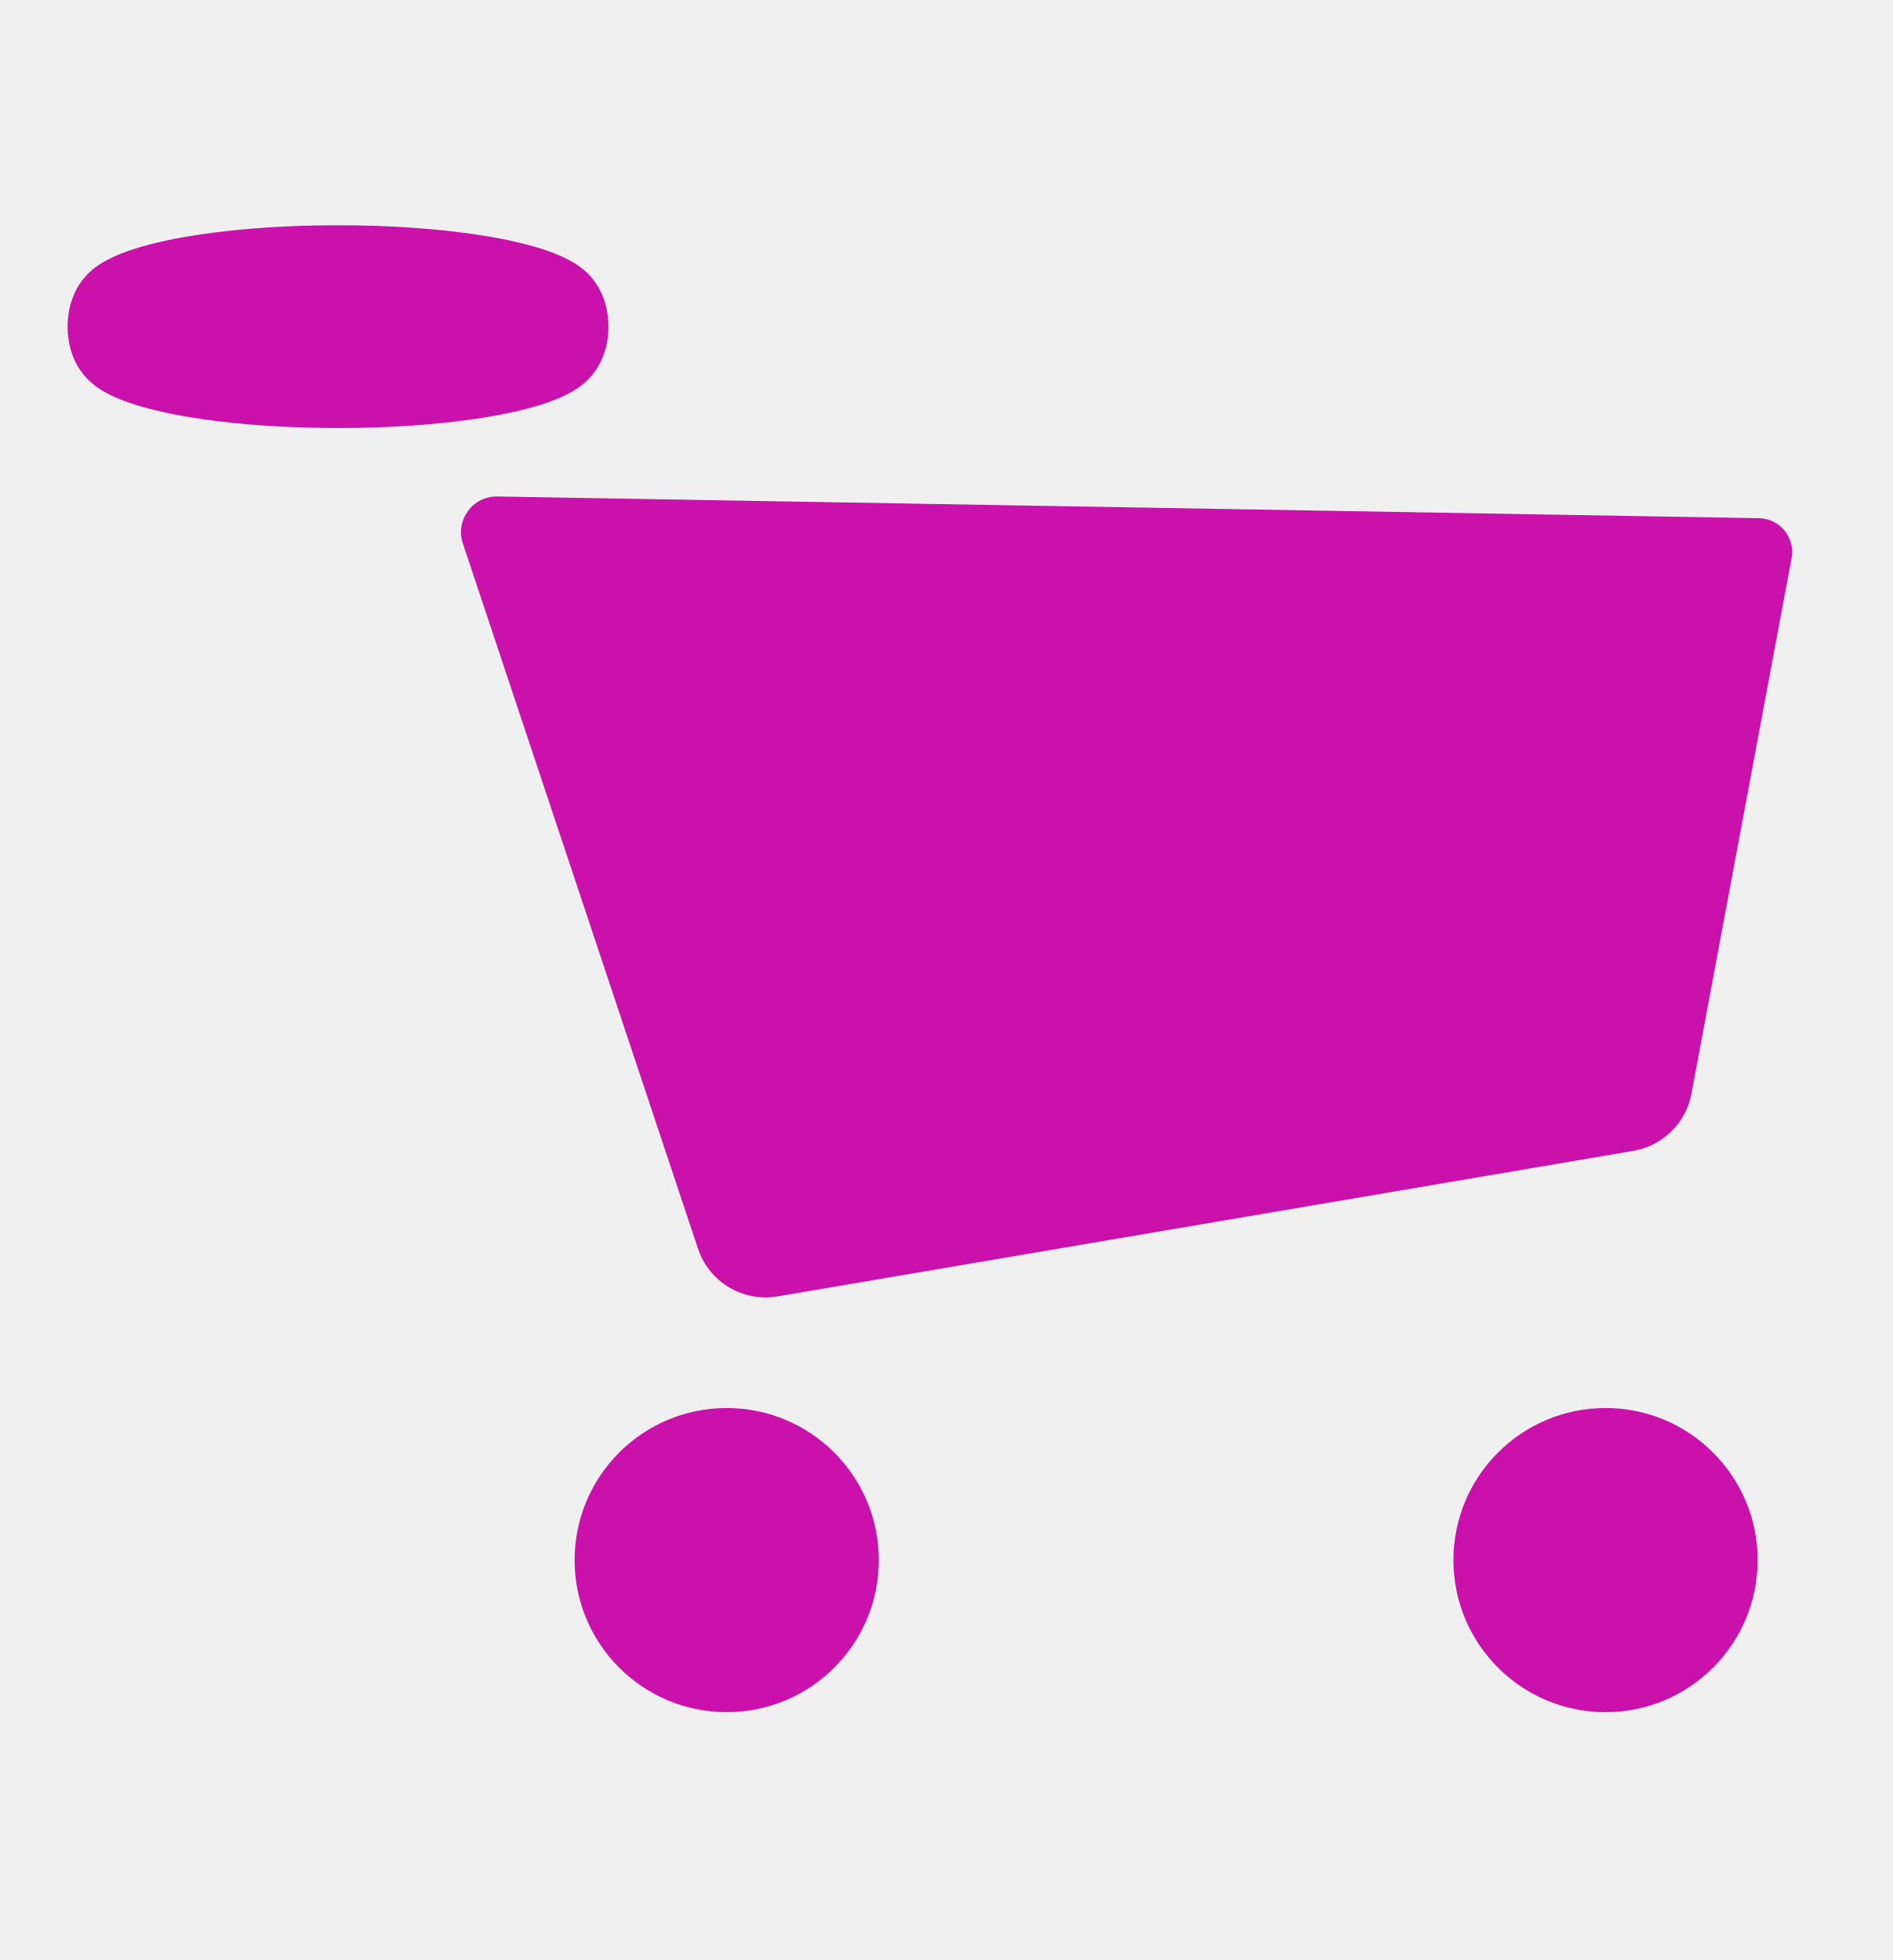
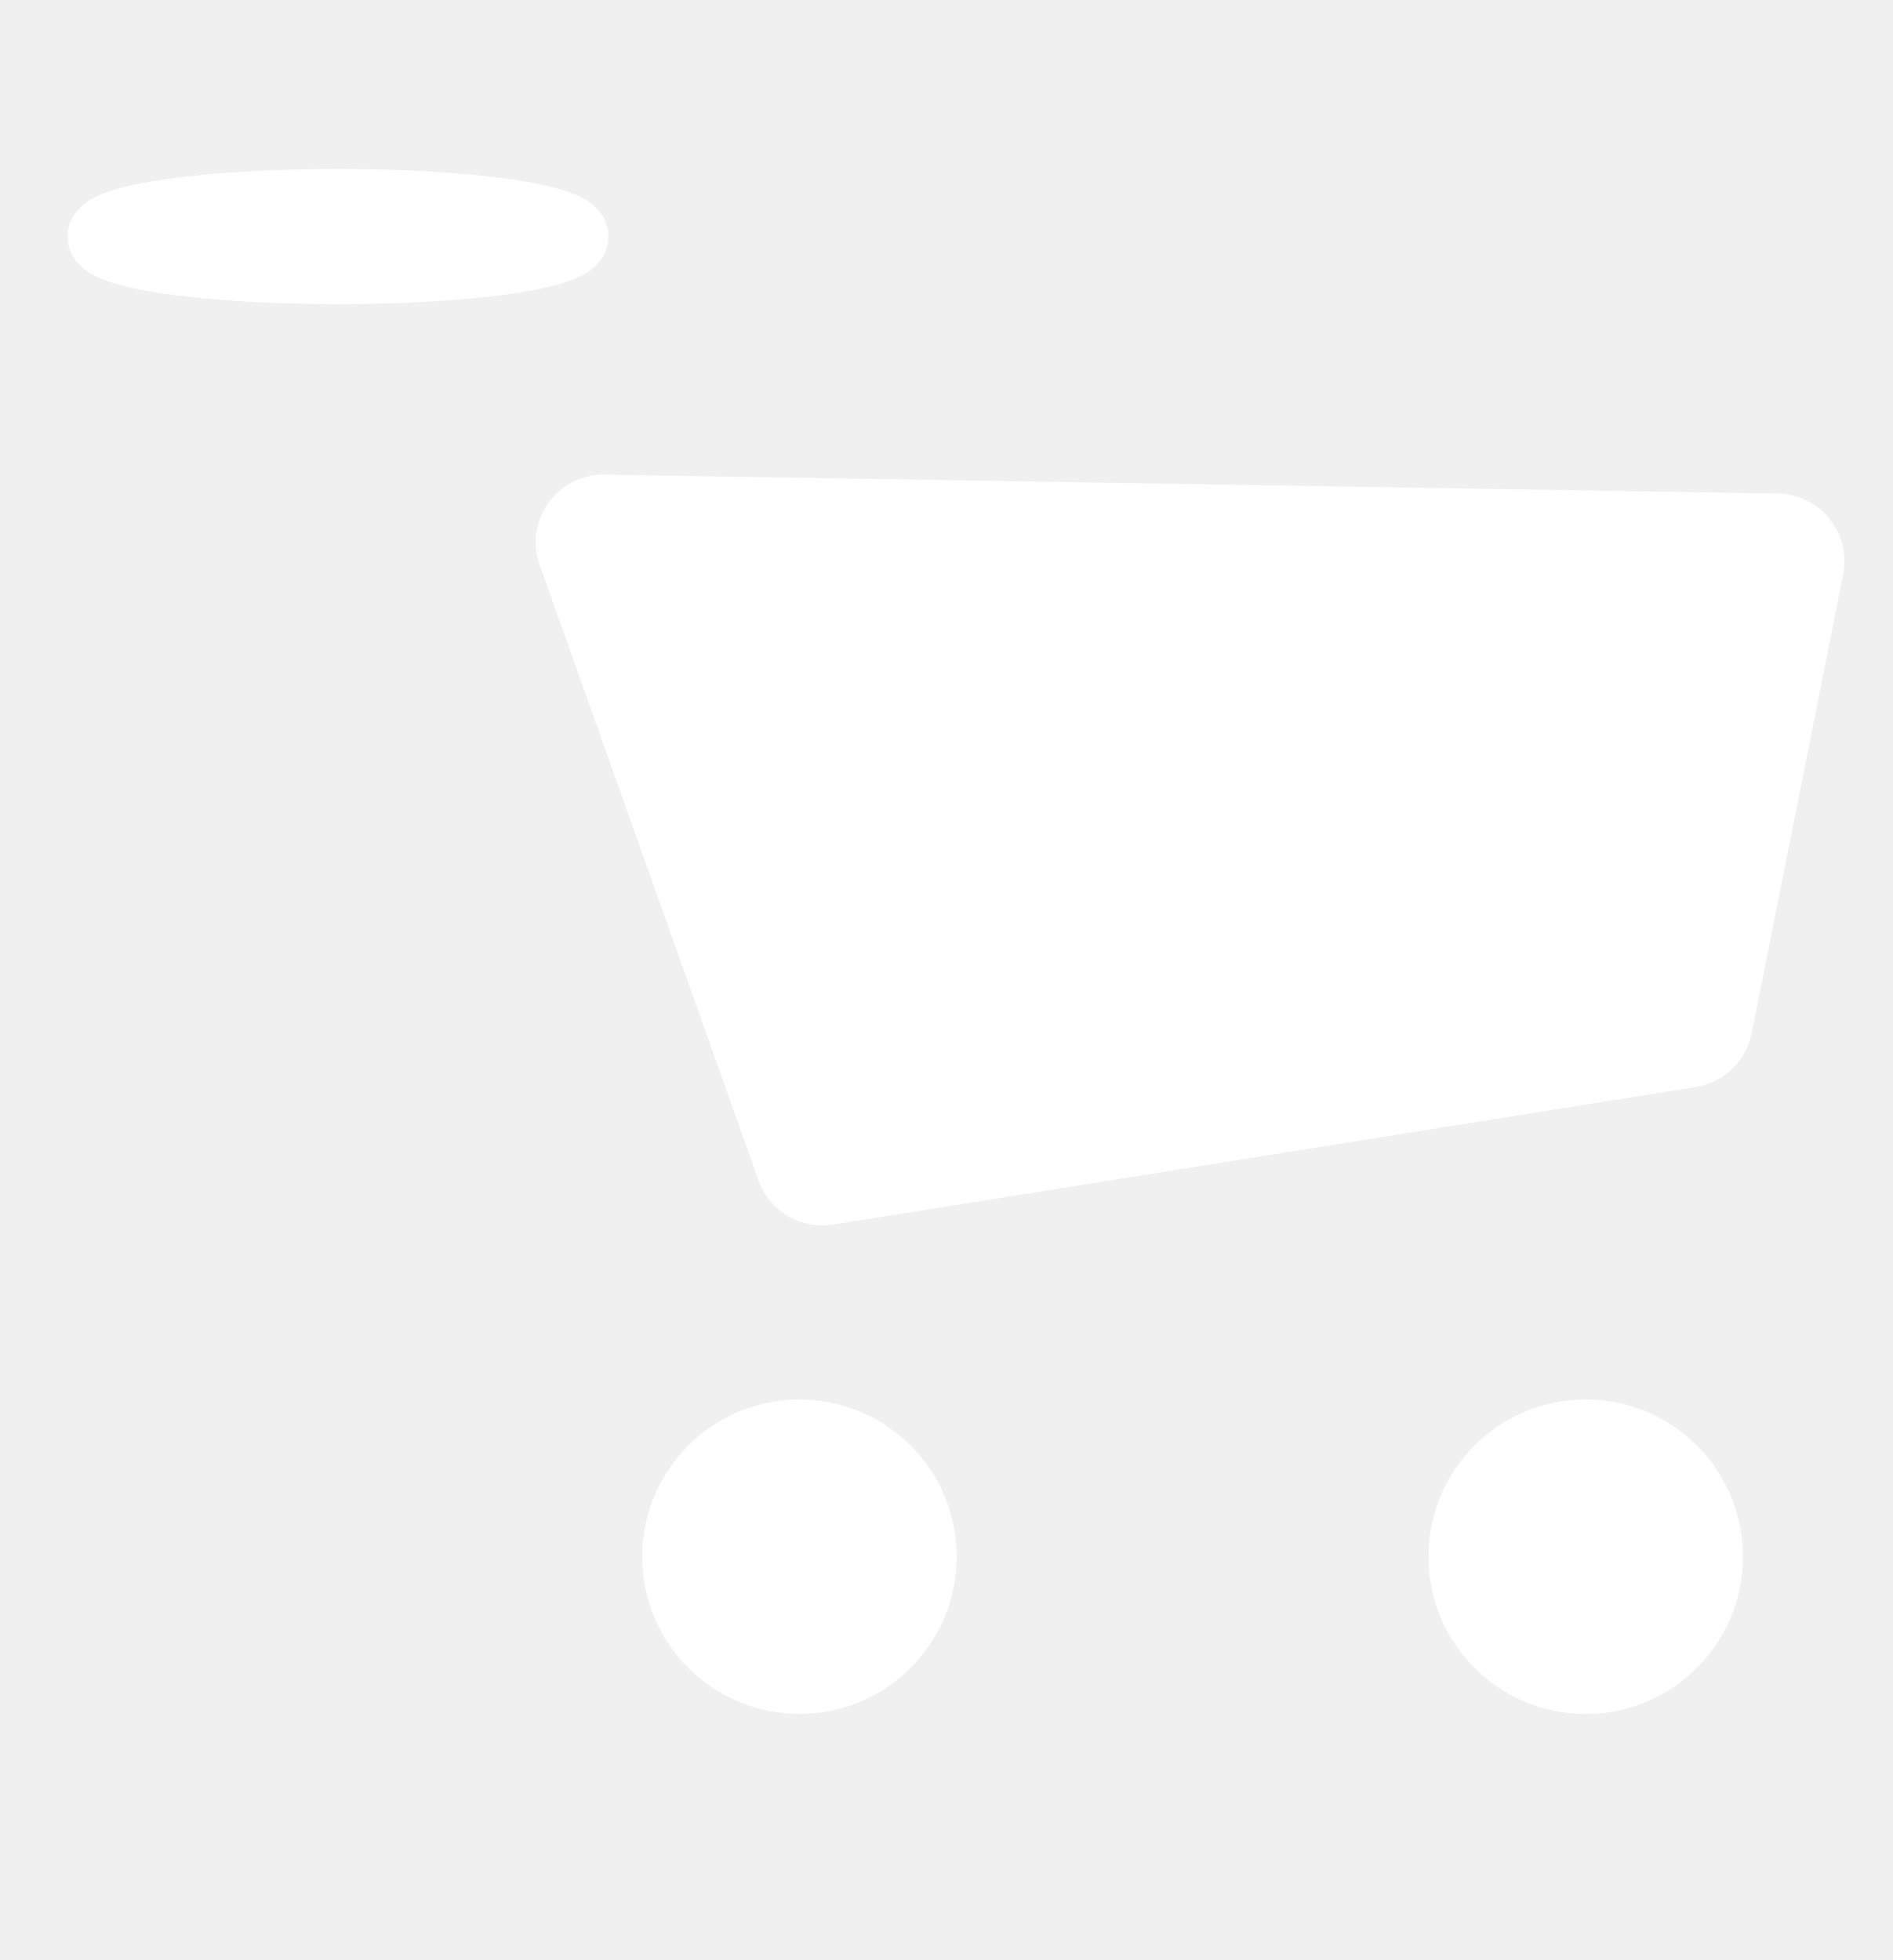
<svg xmlns="http://www.w3.org/2000/svg" width="28" height="29" viewBox="0 0 28 29" fill="none">
-   <path fill-rule="evenodd" clip-rule="evenodd" d="M10.325 18.474C10.489 18.969 10.99 19.269 11.504 19.181L24.16 17.028C24.596 16.954 24.94 16.616 25.021 16.181L26.502 8.259C26.559 7.955 26.329 7.672 26.019 7.667L7.357 7.346C6.993 7.34 6.732 7.695 6.847 8.041L10.325 18.474Z" fill="#CB11AB" />
-   <path fill-rule="evenodd" clip-rule="evenodd" d="M23.75 25.333C24.993 25.333 26 24.326 26 23.083C26 21.841 24.993 20.833 23.75 20.833C22.507 20.833 21.5 21.841 21.5 23.083C21.5 24.326 22.507 25.333 23.75 25.333Z" fill="#CB11AB" />
-   <path fill-rule="evenodd" clip-rule="evenodd" d="M10.75 25.333C11.993 25.333 13 24.326 13 23.083C13 21.841 11.993 20.833 10.75 20.833C9.507 20.833 8.5 21.841 8.5 23.083C8.5 24.326 9.507 25.333 10.75 25.333Z" fill="#CB11AB" />
-   <path fill-rule="evenodd" clip-rule="evenodd" d="M2.454 3.56C3.118 3.418 4.017 3.333 5 3.333C5.983 3.333 6.882 3.418 7.546 3.56C7.873 3.631 8.165 3.719 8.385 3.831C8.492 3.885 8.612 3.959 8.715 4.067C8.8 4.156 9 4.402 9 4.833C9 5.264 8.8 5.51 8.715 5.599C8.612 5.707 8.492 5.782 8.385 5.836C8.165 5.947 7.873 6.036 7.546 6.106C6.882 6.248 5.983 6.333 5 6.333C4.017 6.333 3.118 6.248 2.454 6.106C2.127 6.036 1.835 5.947 1.615 5.836C1.508 5.782 1.388 5.707 1.285 5.599C1.2 5.51 1 5.264 1 4.833C1 4.402 1.2 4.156 1.285 4.067C1.388 3.959 1.508 3.885 1.615 3.831C1.835 3.719 2.127 3.631 2.454 3.56Z" fill="#CB11AB" />
+   <path fill-rule="evenodd" clip-rule="evenodd" d="M11.221 17.466C11.383 17.921 11.845 18.195 12.321 18.119L25.087 16.083C25.5 16.017 25.829 15.701 25.911 15.291L27.265 8.499C27.387 7.886 26.925 7.313 26.301 7.303L8.941 7.023C8.244 7.012 7.749 7.701 7.983 8.358L11.221 17.466Z" fill="white" />
+   <path fill-rule="evenodd" clip-rule="evenodd" d="M11.826 25.359C13.111 25.359 14.152 24.318 14.152 23.033C14.152 21.748 13.111 20.707 11.826 20.707C10.541 20.707 9.5 21.748 9.5 23.033C9.5 24.318 10.541 25.359 11.826 25.359Z" fill="white" />
+   <path fill-rule="evenodd" clip-rule="evenodd" d="M23.457 25.359C24.742 25.359 25.783 24.318 25.783 23.033C25.783 21.748 24.742 20.707 23.457 20.707C22.172 20.707 21.131 21.748 21.131 23.033C21.131 24.318 22.172 25.359 23.457 25.359Z" fill="white" />
+   <path fill-rule="evenodd" clip-rule="evenodd" d="M5 4C6.933 4 8.5 3.776 8.5 3.5C8.5 3.224 6.933 3 5 3C3.067 3 1.5 3.224 1.5 3.5C1.5 3.776 3.067 4 5 4Z" fill="white" />
+   <path fill-rule="evenodd" clip-rule="evenodd" d="M2.454 2.651C3.118 2.557 4.017 2.5 5 2.5C5.983 2.5 6.882 2.557 7.546 2.651C7.873 2.698 8.165 2.757 8.385 2.832C8.492 2.868 8.612 2.917 8.715 2.989C8.8 3.049 9 3.213 9 3.5C9 3.787 8.8 3.951 8.715 4.011C8.612 4.083 8.492 4.132 8.385 4.168C8.165 4.243 7.873 4.302 7.546 4.349C6.882 4.443 5.983 4.5 5 4.5C4.017 4.5 3.118 4.443 2.454 4.349C2.127 4.302 1.835 4.243 1.615 4.168C1.508 4.132 1.388 4.083 1.285 4.011C1.2 3.951 1 3.787 1 3.5C1 3.213 1.2 3.049 1.285 2.989C1.388 2.917 1.508 2.868 1.615 2.832C1.835 2.757 2.127 2.698 2.454 2.651Z" fill="white" />
</svg>
